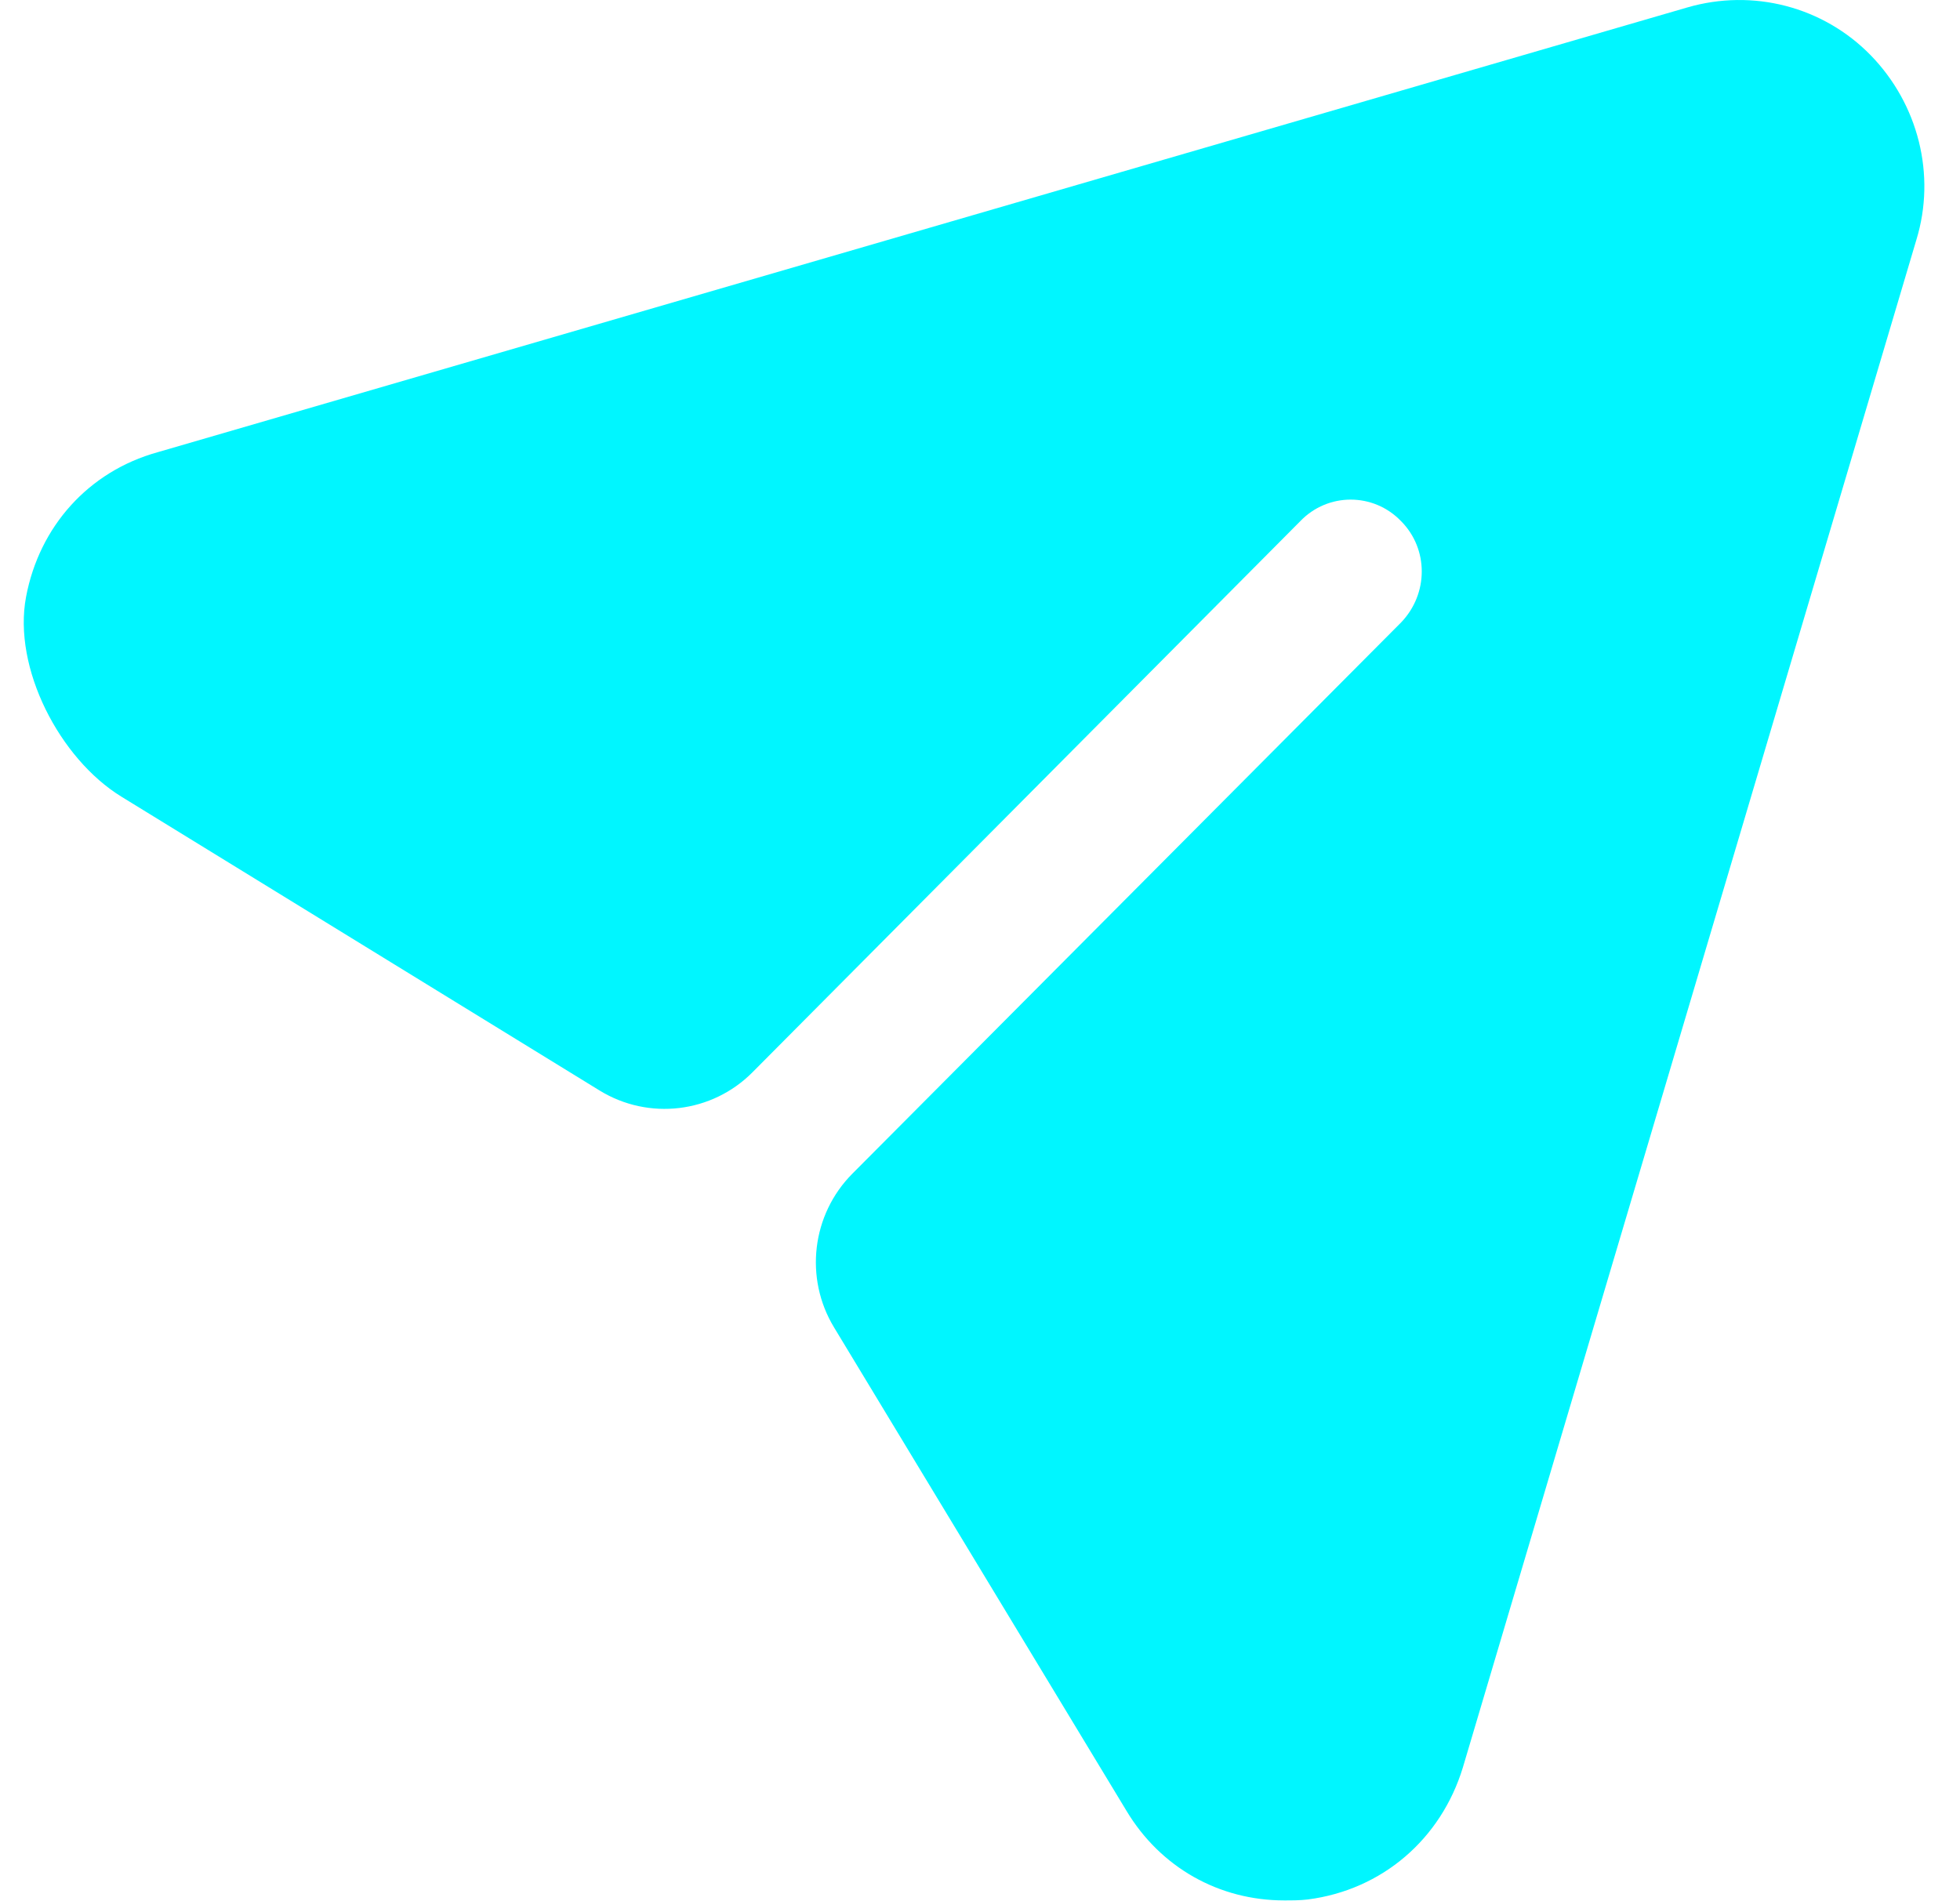
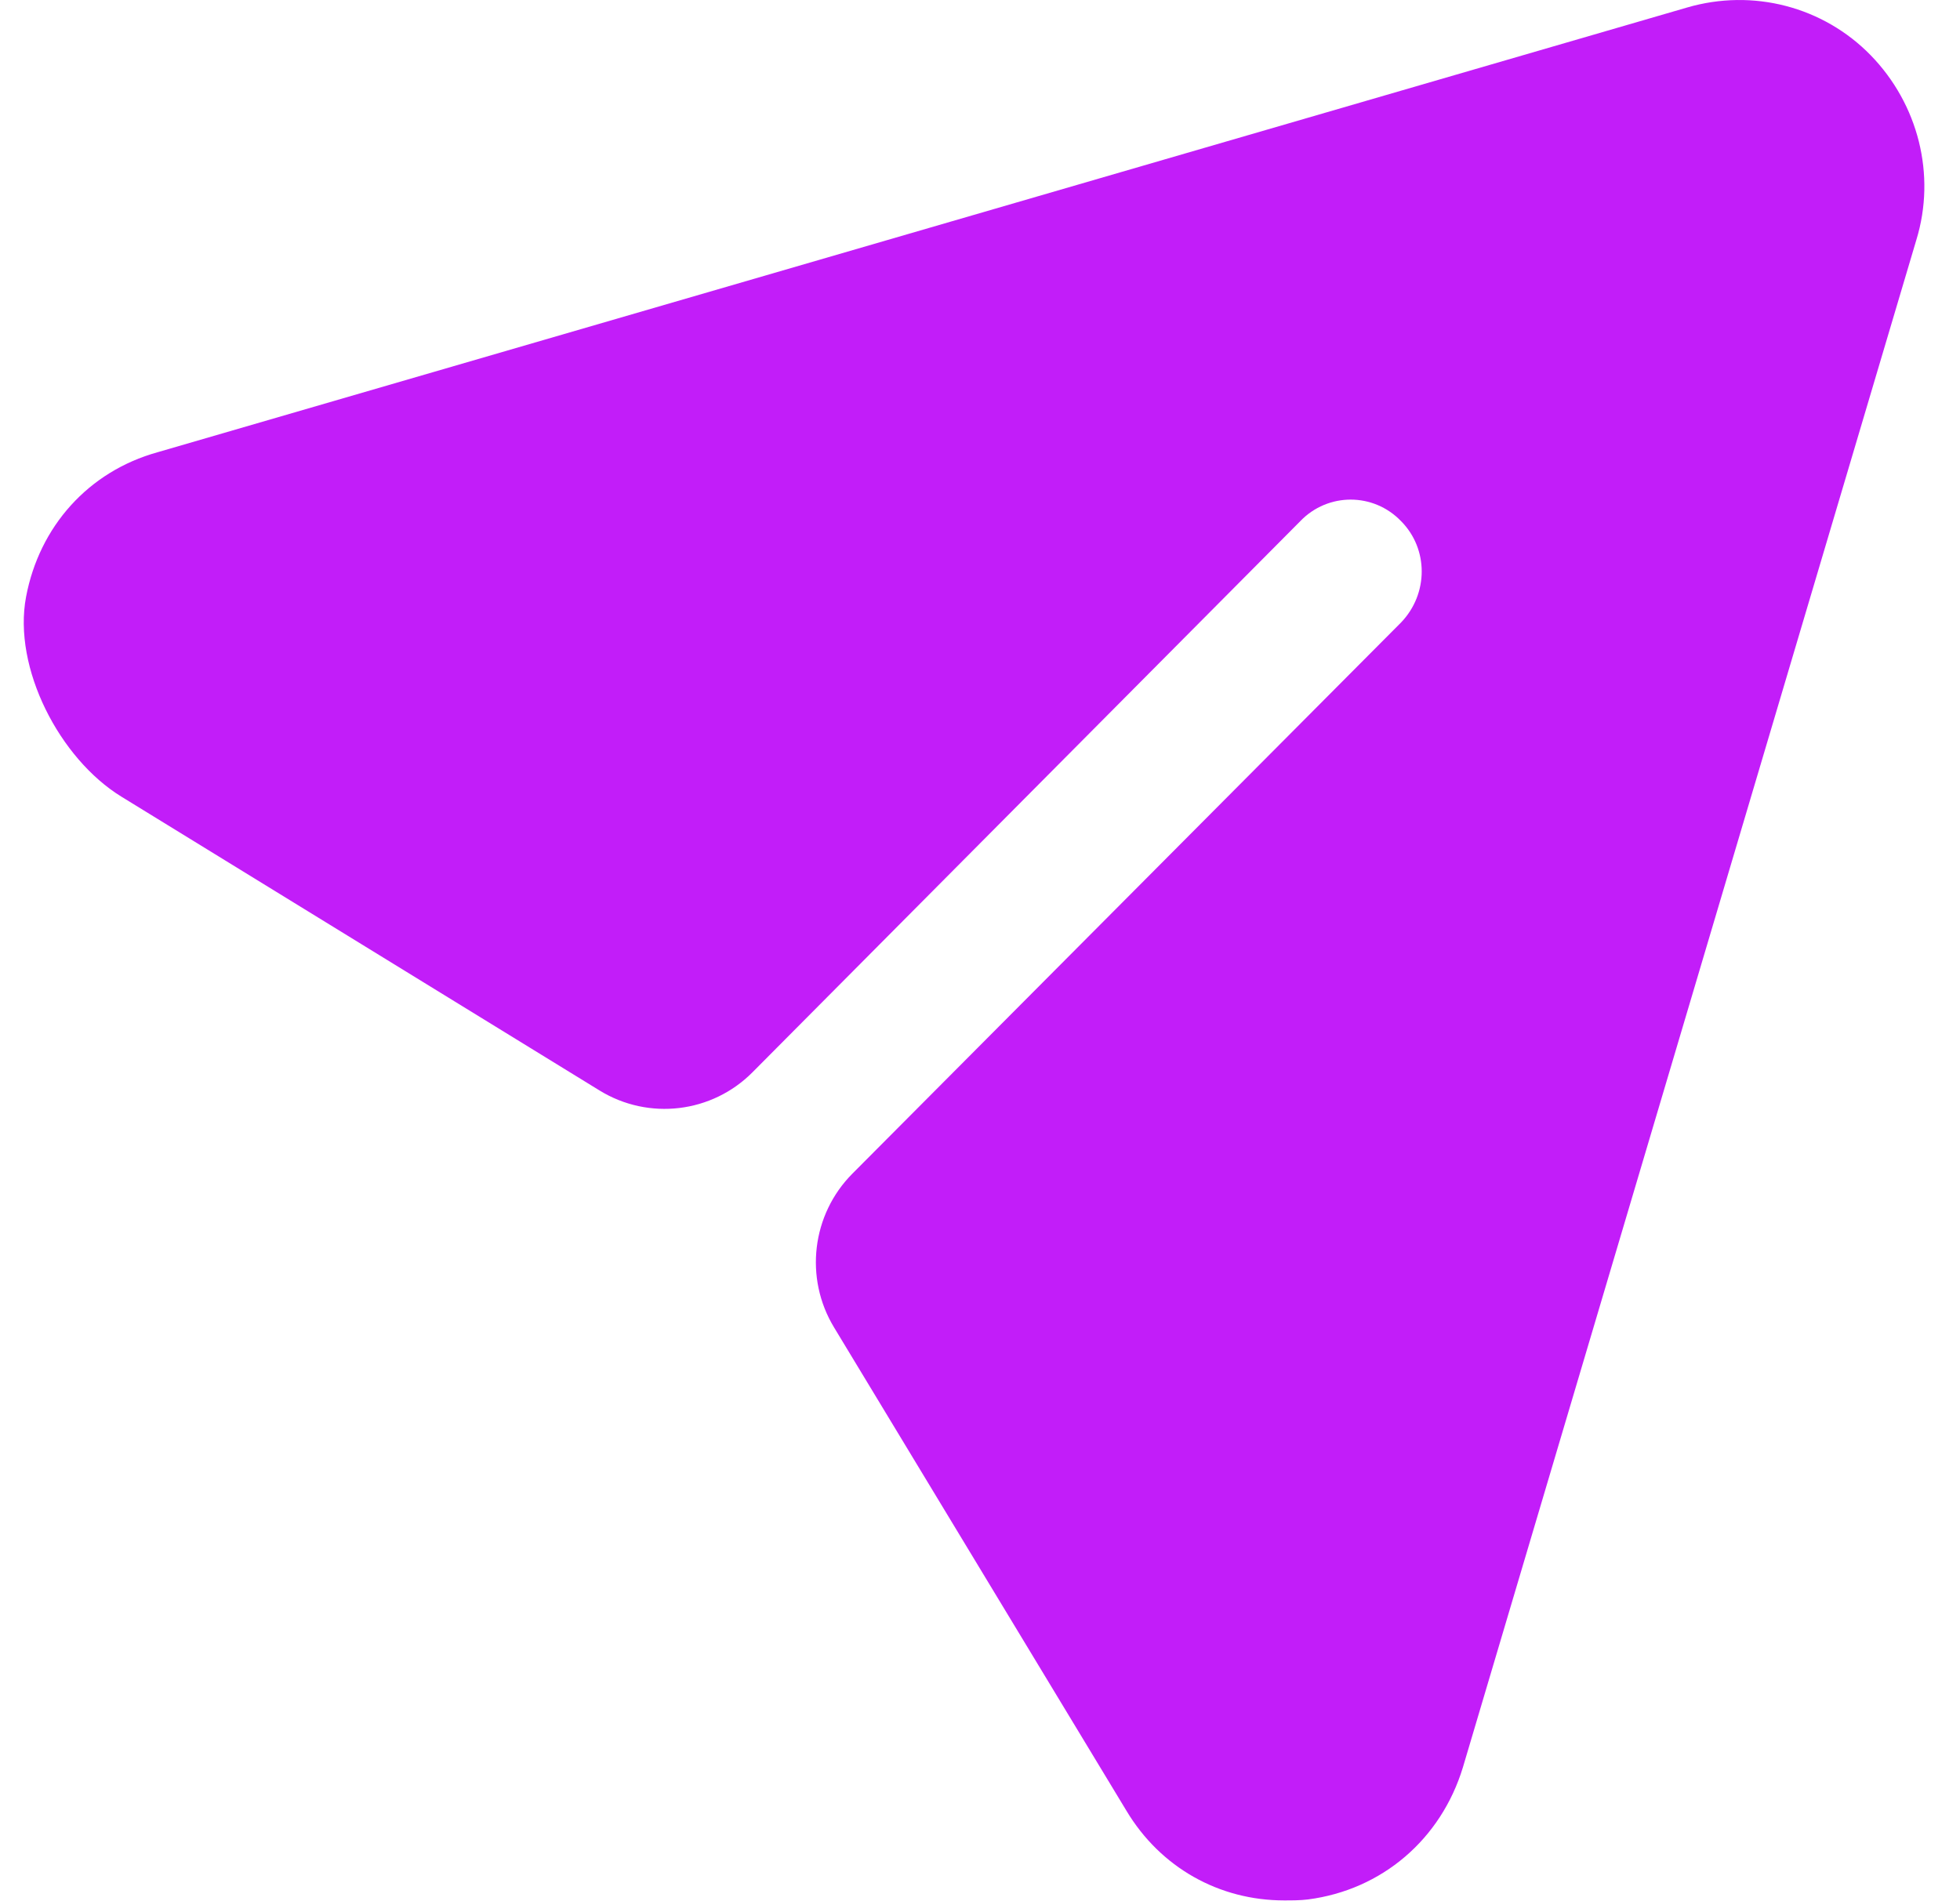
<svg xmlns="http://www.w3.org/2000/svg" width="33" height="32" viewBox="0 0 33 32" fill="none">
-   <path d="M31.497 0.931C30.696 0.11 29.512 -0.196 28.407 0.126L2.653 7.615C1.488 7.939 0.662 8.868 0.439 10.049C0.212 11.25 1.006 12.776 2.043 13.414L10.096 18.363C10.922 18.87 11.988 18.743 12.671 18.054L21.893 8.775C22.357 8.292 23.125 8.292 23.589 8.775C24.054 9.242 24.054 9.999 23.589 10.482L14.352 19.762C13.667 20.45 13.539 21.521 14.043 22.352L18.963 30.486C19.54 31.452 20.532 32 21.621 32C21.749 32 21.893 32 22.021 31.984C23.269 31.823 24.262 30.969 24.63 29.761L32.265 4.04C32.601 2.944 32.297 1.753 31.497 0.931" fill="#00F6FF" />
+   <path d="M31.497 0.931C30.696 0.11 29.512 -0.196 28.407 0.126L2.653 7.615C1.487 7.939 0.662 8.868 0.439 10.049C0.212 11.25 1.006 12.776 2.043 13.414L10.096 18.363C10.922 18.87 11.988 18.743 12.671 18.054L21.893 8.775C22.357 8.292 23.125 8.292 23.589 8.775C24.053 9.242 24.053 9.999 23.589 10.482L14.352 19.762C13.667 20.45 13.539 21.521 14.043 22.352L18.963 30.486C19.54 31.452 20.532 32 21.62 32C21.749 32 21.893 32 22.021 31.984C23.269 31.823 24.262 30.969 24.63 29.761L32.265 4.04C32.601 2.944 32.297 1.753 31.497 0.931" fill="#C21DF9" />
</svg>
